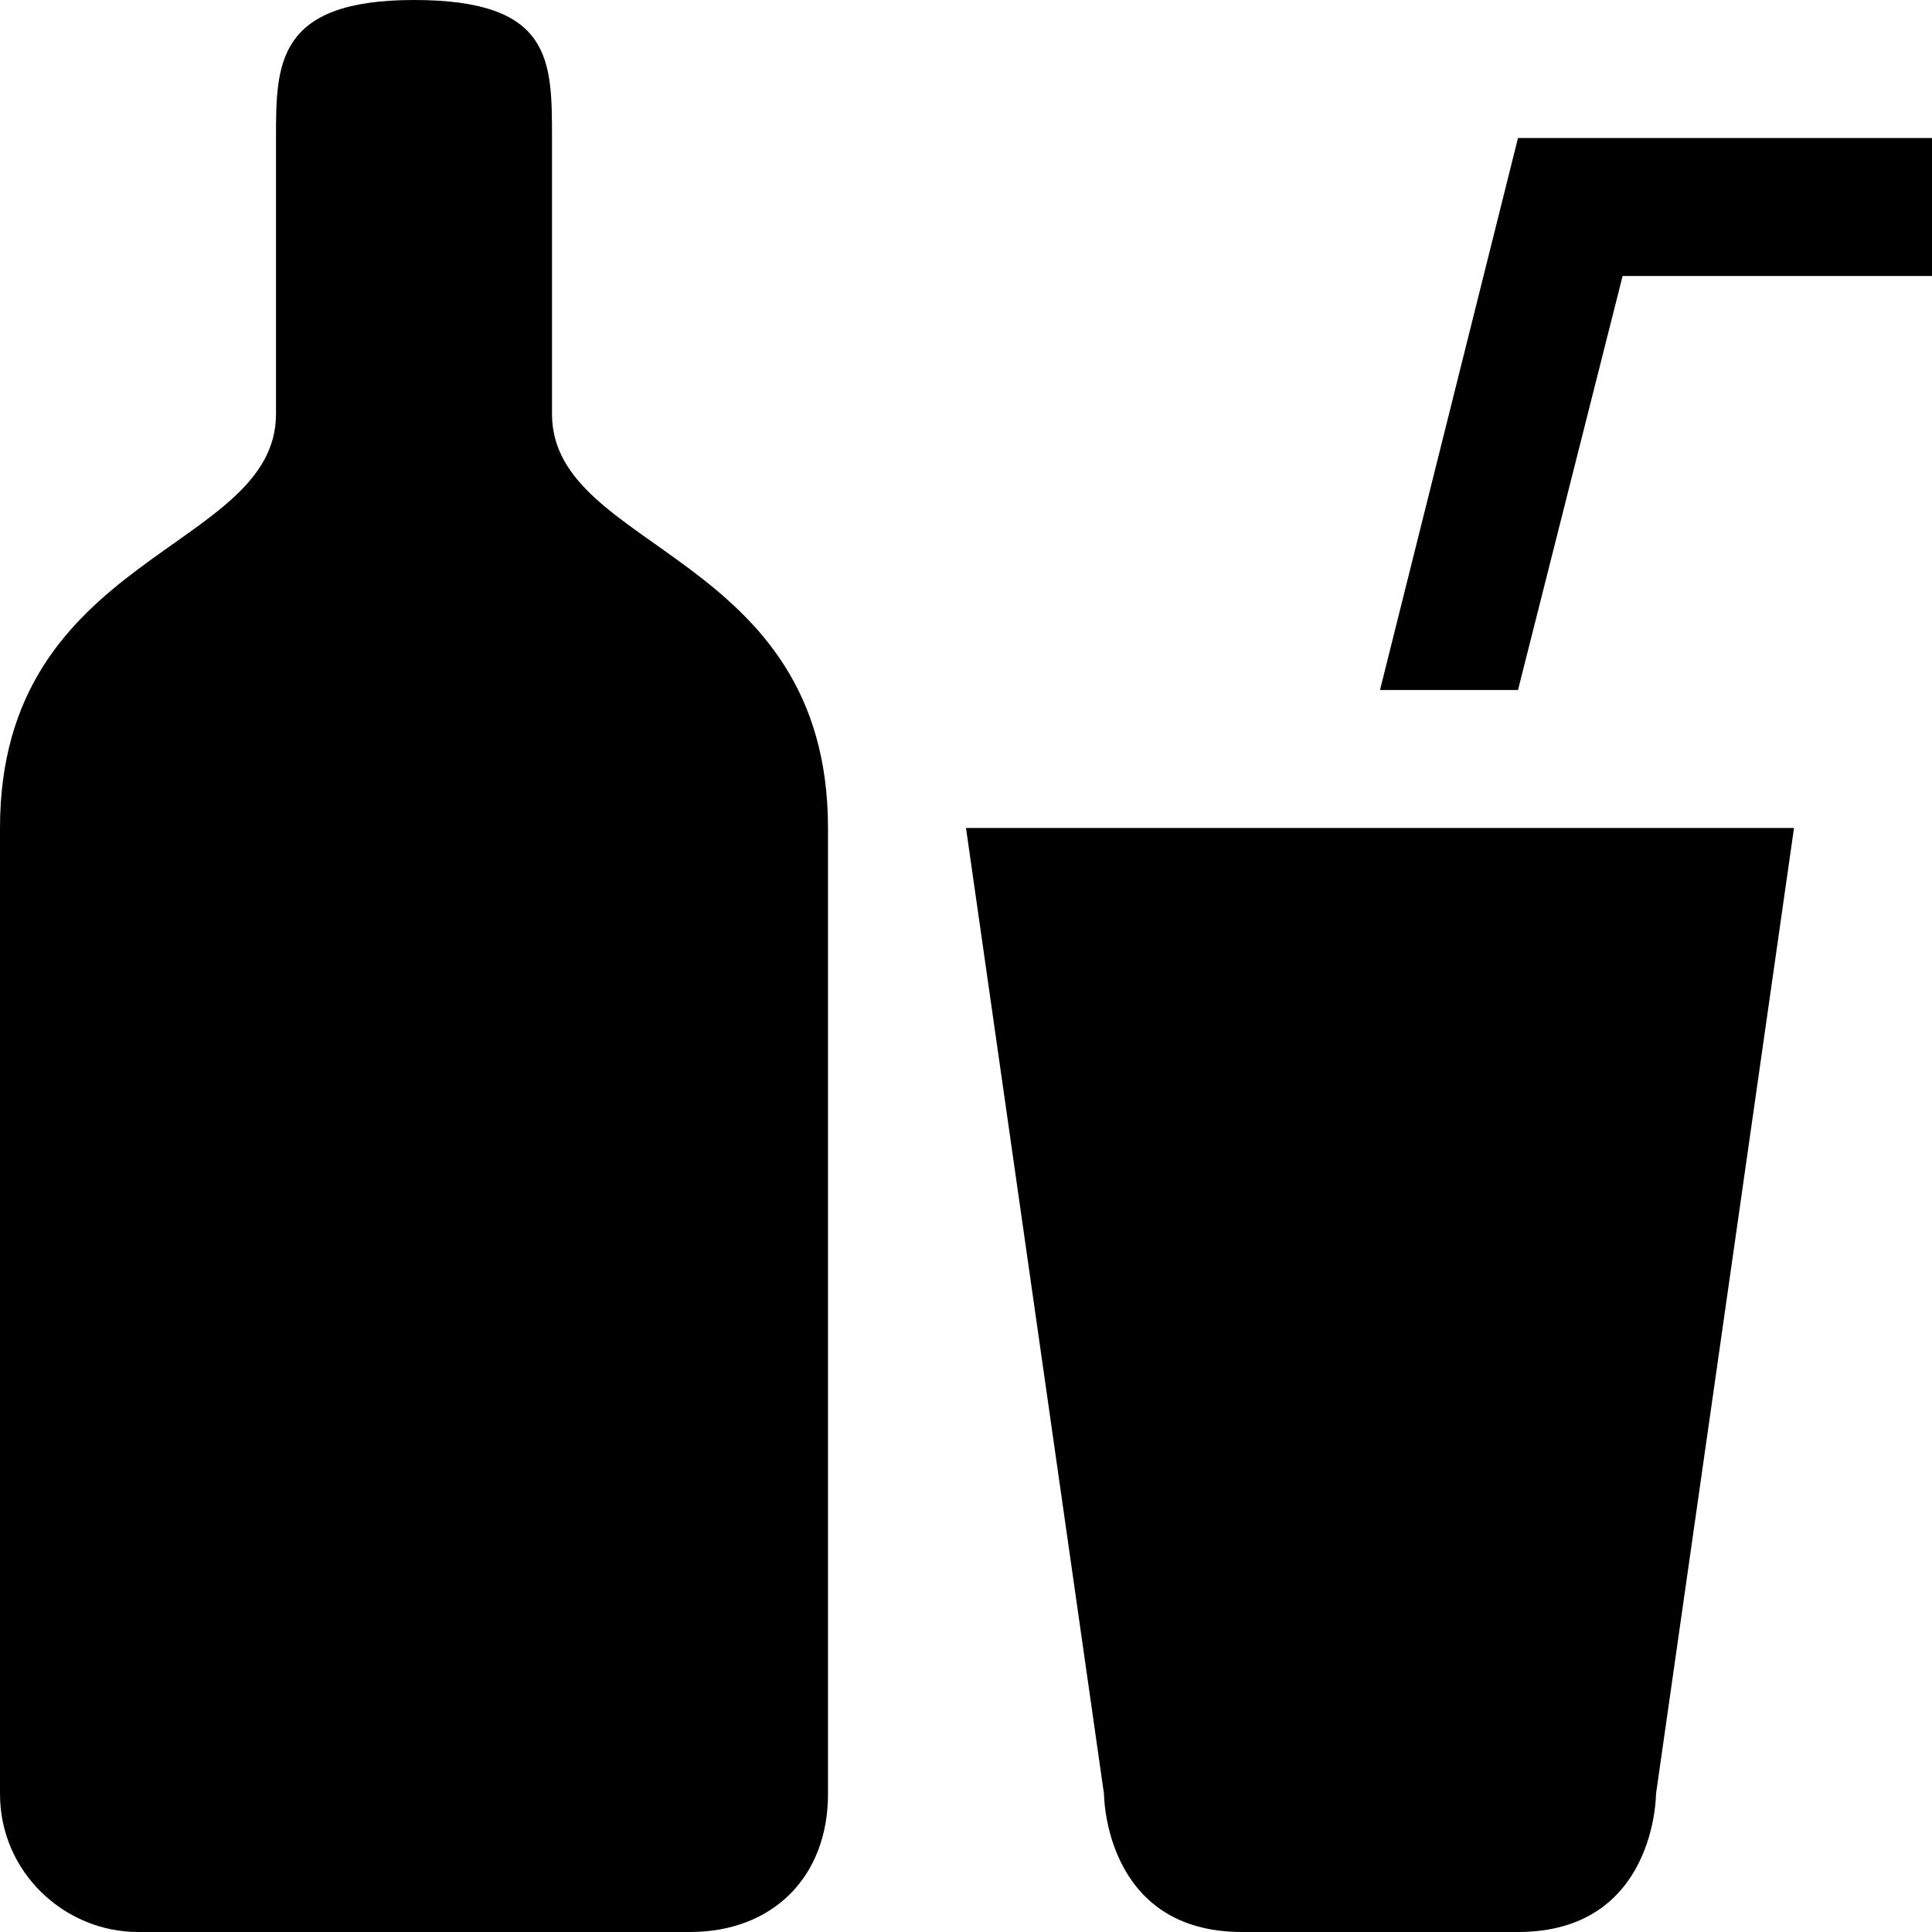
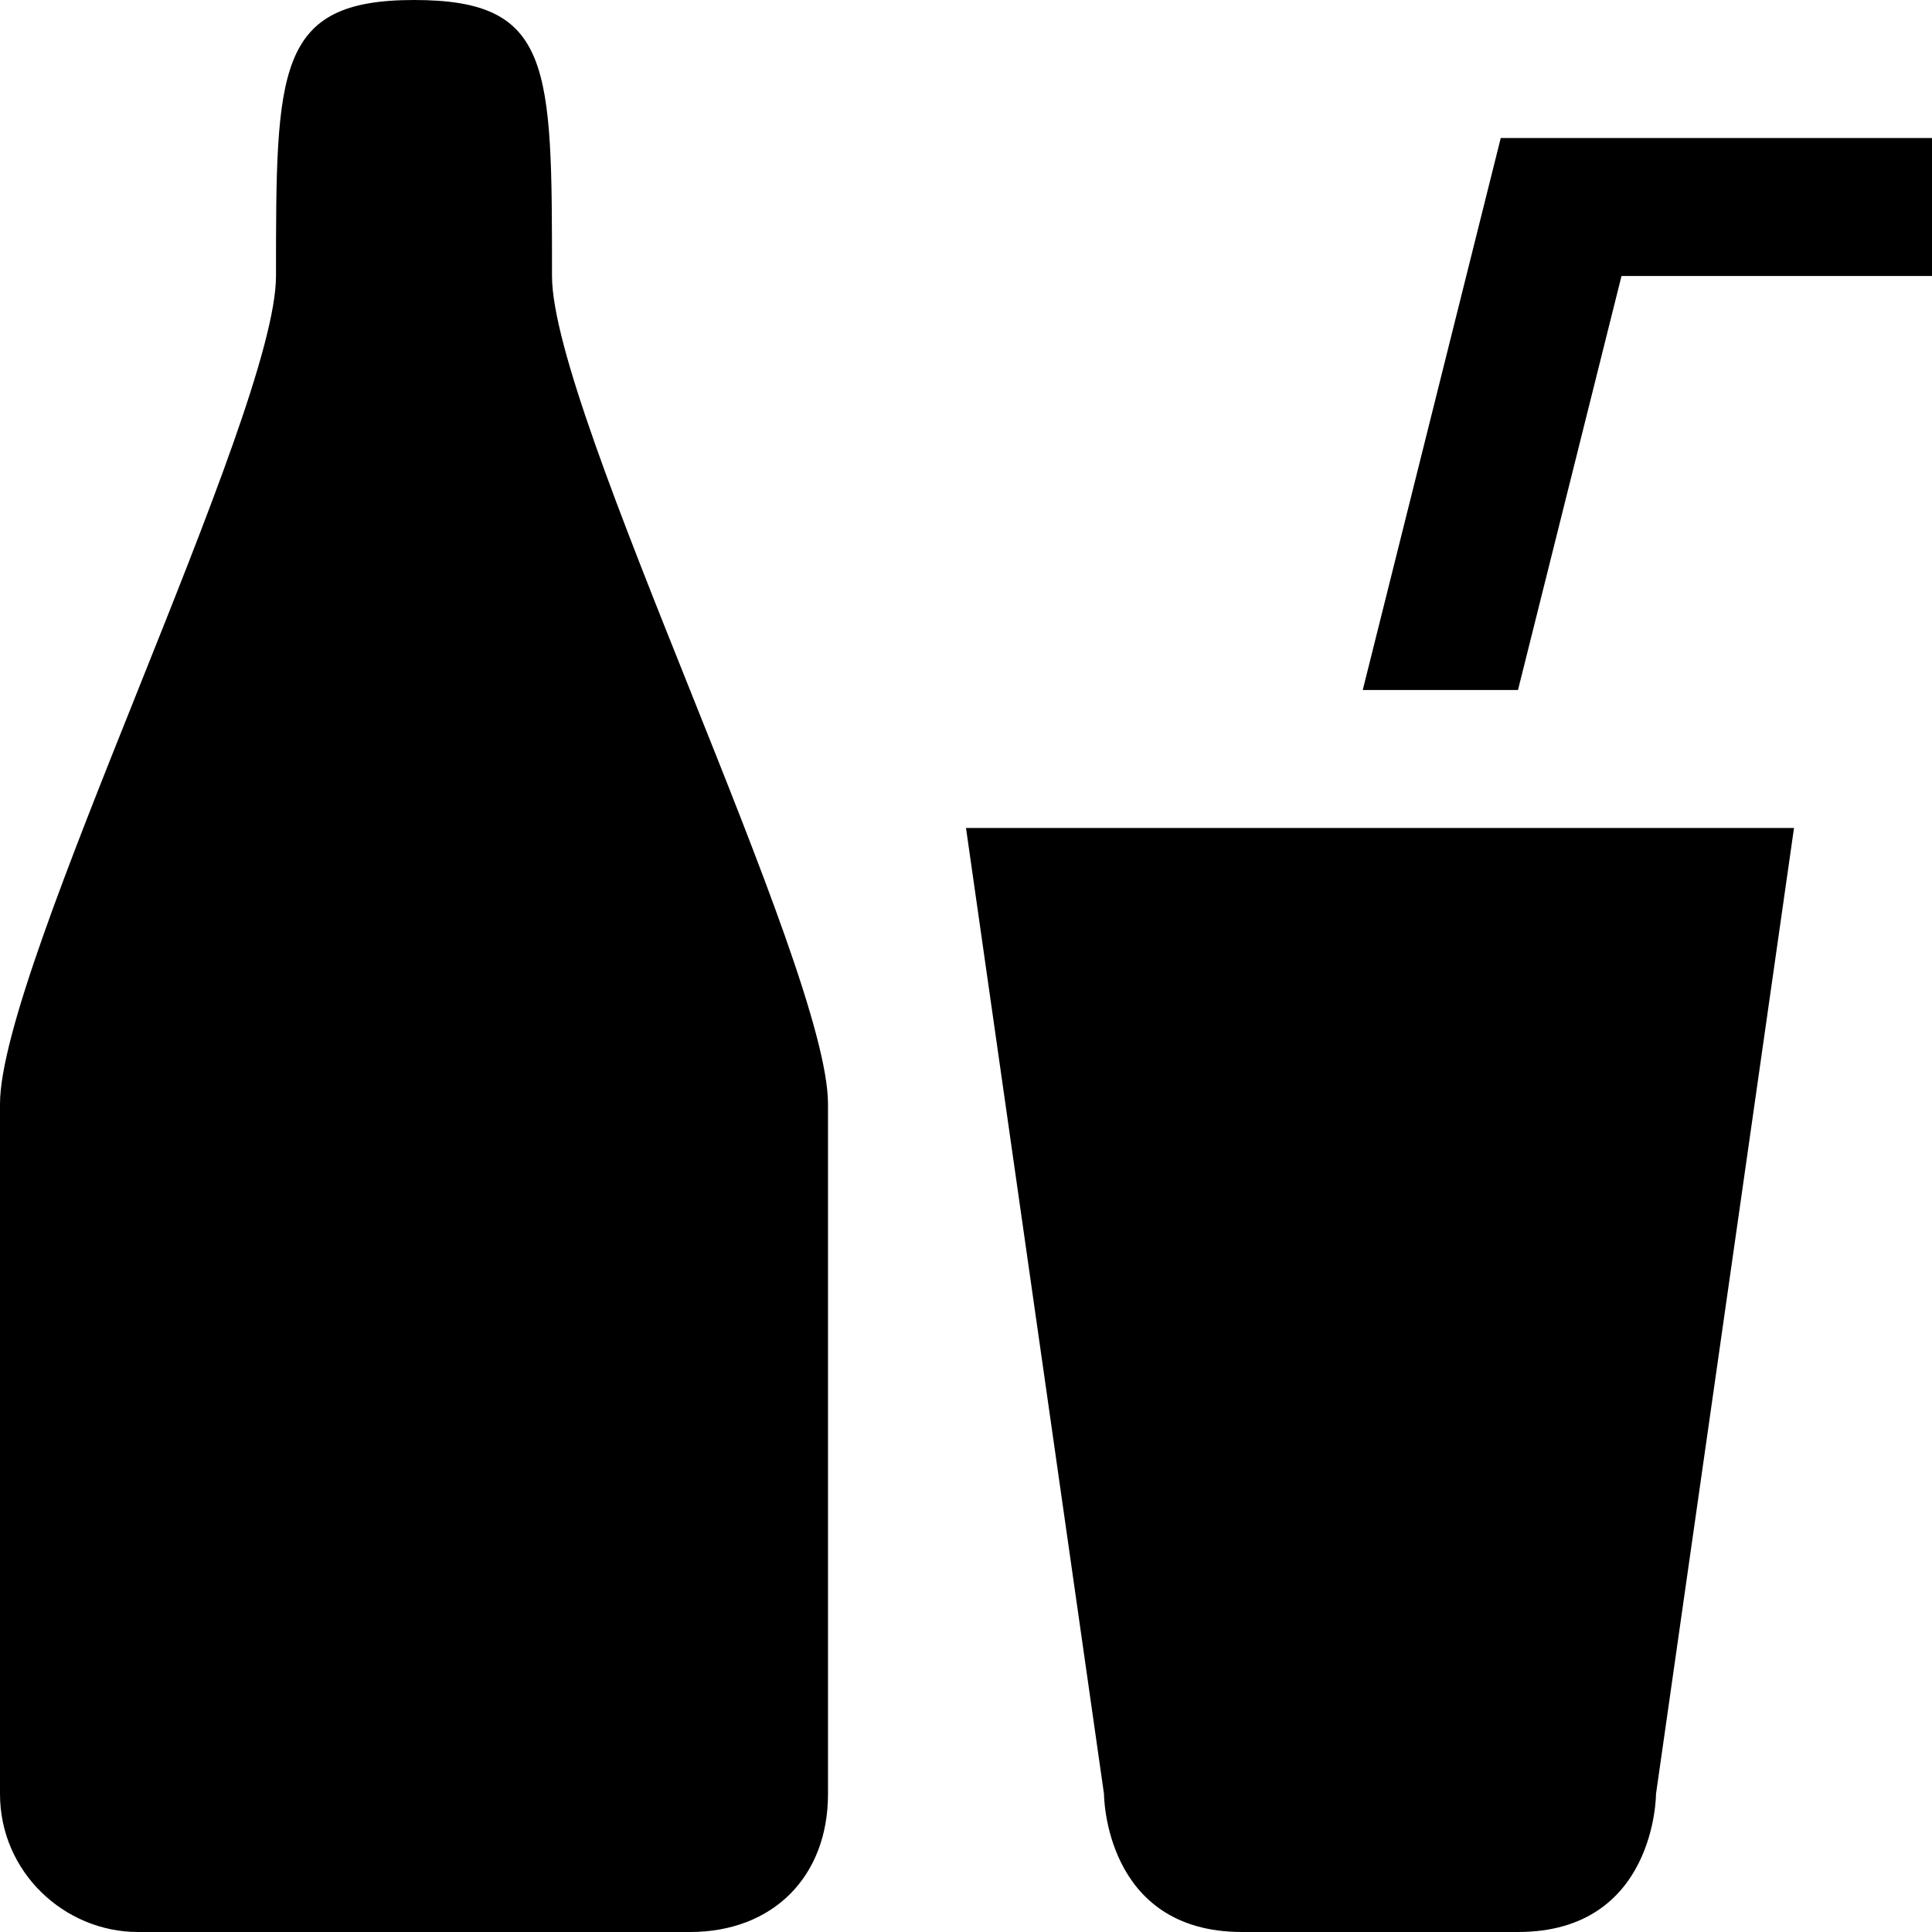
- <svg xmlns="http://www.w3.org/2000/svg" id="svg2" viewBox="0 0 14 14" height="100%" width="100%" version="1.1">
+ <svg xmlns="http://www.w3.org/2000/svg" version="1.1" width="100%" height="100%" viewBox="0 0 14 14" id="svg2">
  <defs id="defs6" />
-   <rect style="fill:none;stroke:none;visibility:hidden" id="canvas" y="0" x="0" height="14" width="14" />
-   <g id="g3809">
-     <g id="g3817">
-       <g id="g3813">
-         <path d="m 7,6 1,7 c 0,0 0,1 1,1 l 2,0 c 1,0 1,-1 1,-1 L 13,6 Z M 14,1 11,1 10,5 11,5 11.758,2 14,2 Z M 3,0 C 2,0 2,0.467 2,1 L 2,3 C 2,4 0,4 0,6 l 0,7 c 0,0.566 0.467,1 1,1 l 4,0 c 0.6,0 1,-0.4 1,-1 L 6,6 C 6,4 4,4 4,3 L 4,1 C 4,0.434 4,0 3,0 Z" style="fill:#000000;fill-opacity:1;stroke:none" id="beverages" />
-       </g>
-     </g>
-   </g>
+   <rect width="14" height="14" x="0" y="0" id="canvas" style="fill:none;stroke:none;visibility:hidden" />
+   <path style="fill:#000000;fill-opacity:1;stroke:none" d="M 3,0 C 2,0 2,0.502 2,2 2,3 0,7 0,8 l 0,5 c 0,0.566 0.467,1 1,1 l 4,0 c 0.6,0 1,-0.4 1,-1 L 6,8 C 6,7 4,3 4,2 4,0.469 4,0 3,0 z m 7.875,1 -1,4 L 11,5 11.75,2 14,2 14,1 z M 7,6 8,13 c 0,0 0,1 1,1 l 2,0 c 1,0 1,-1 1,-1 l 1,-7 z" id="beverages" />
</svg>
